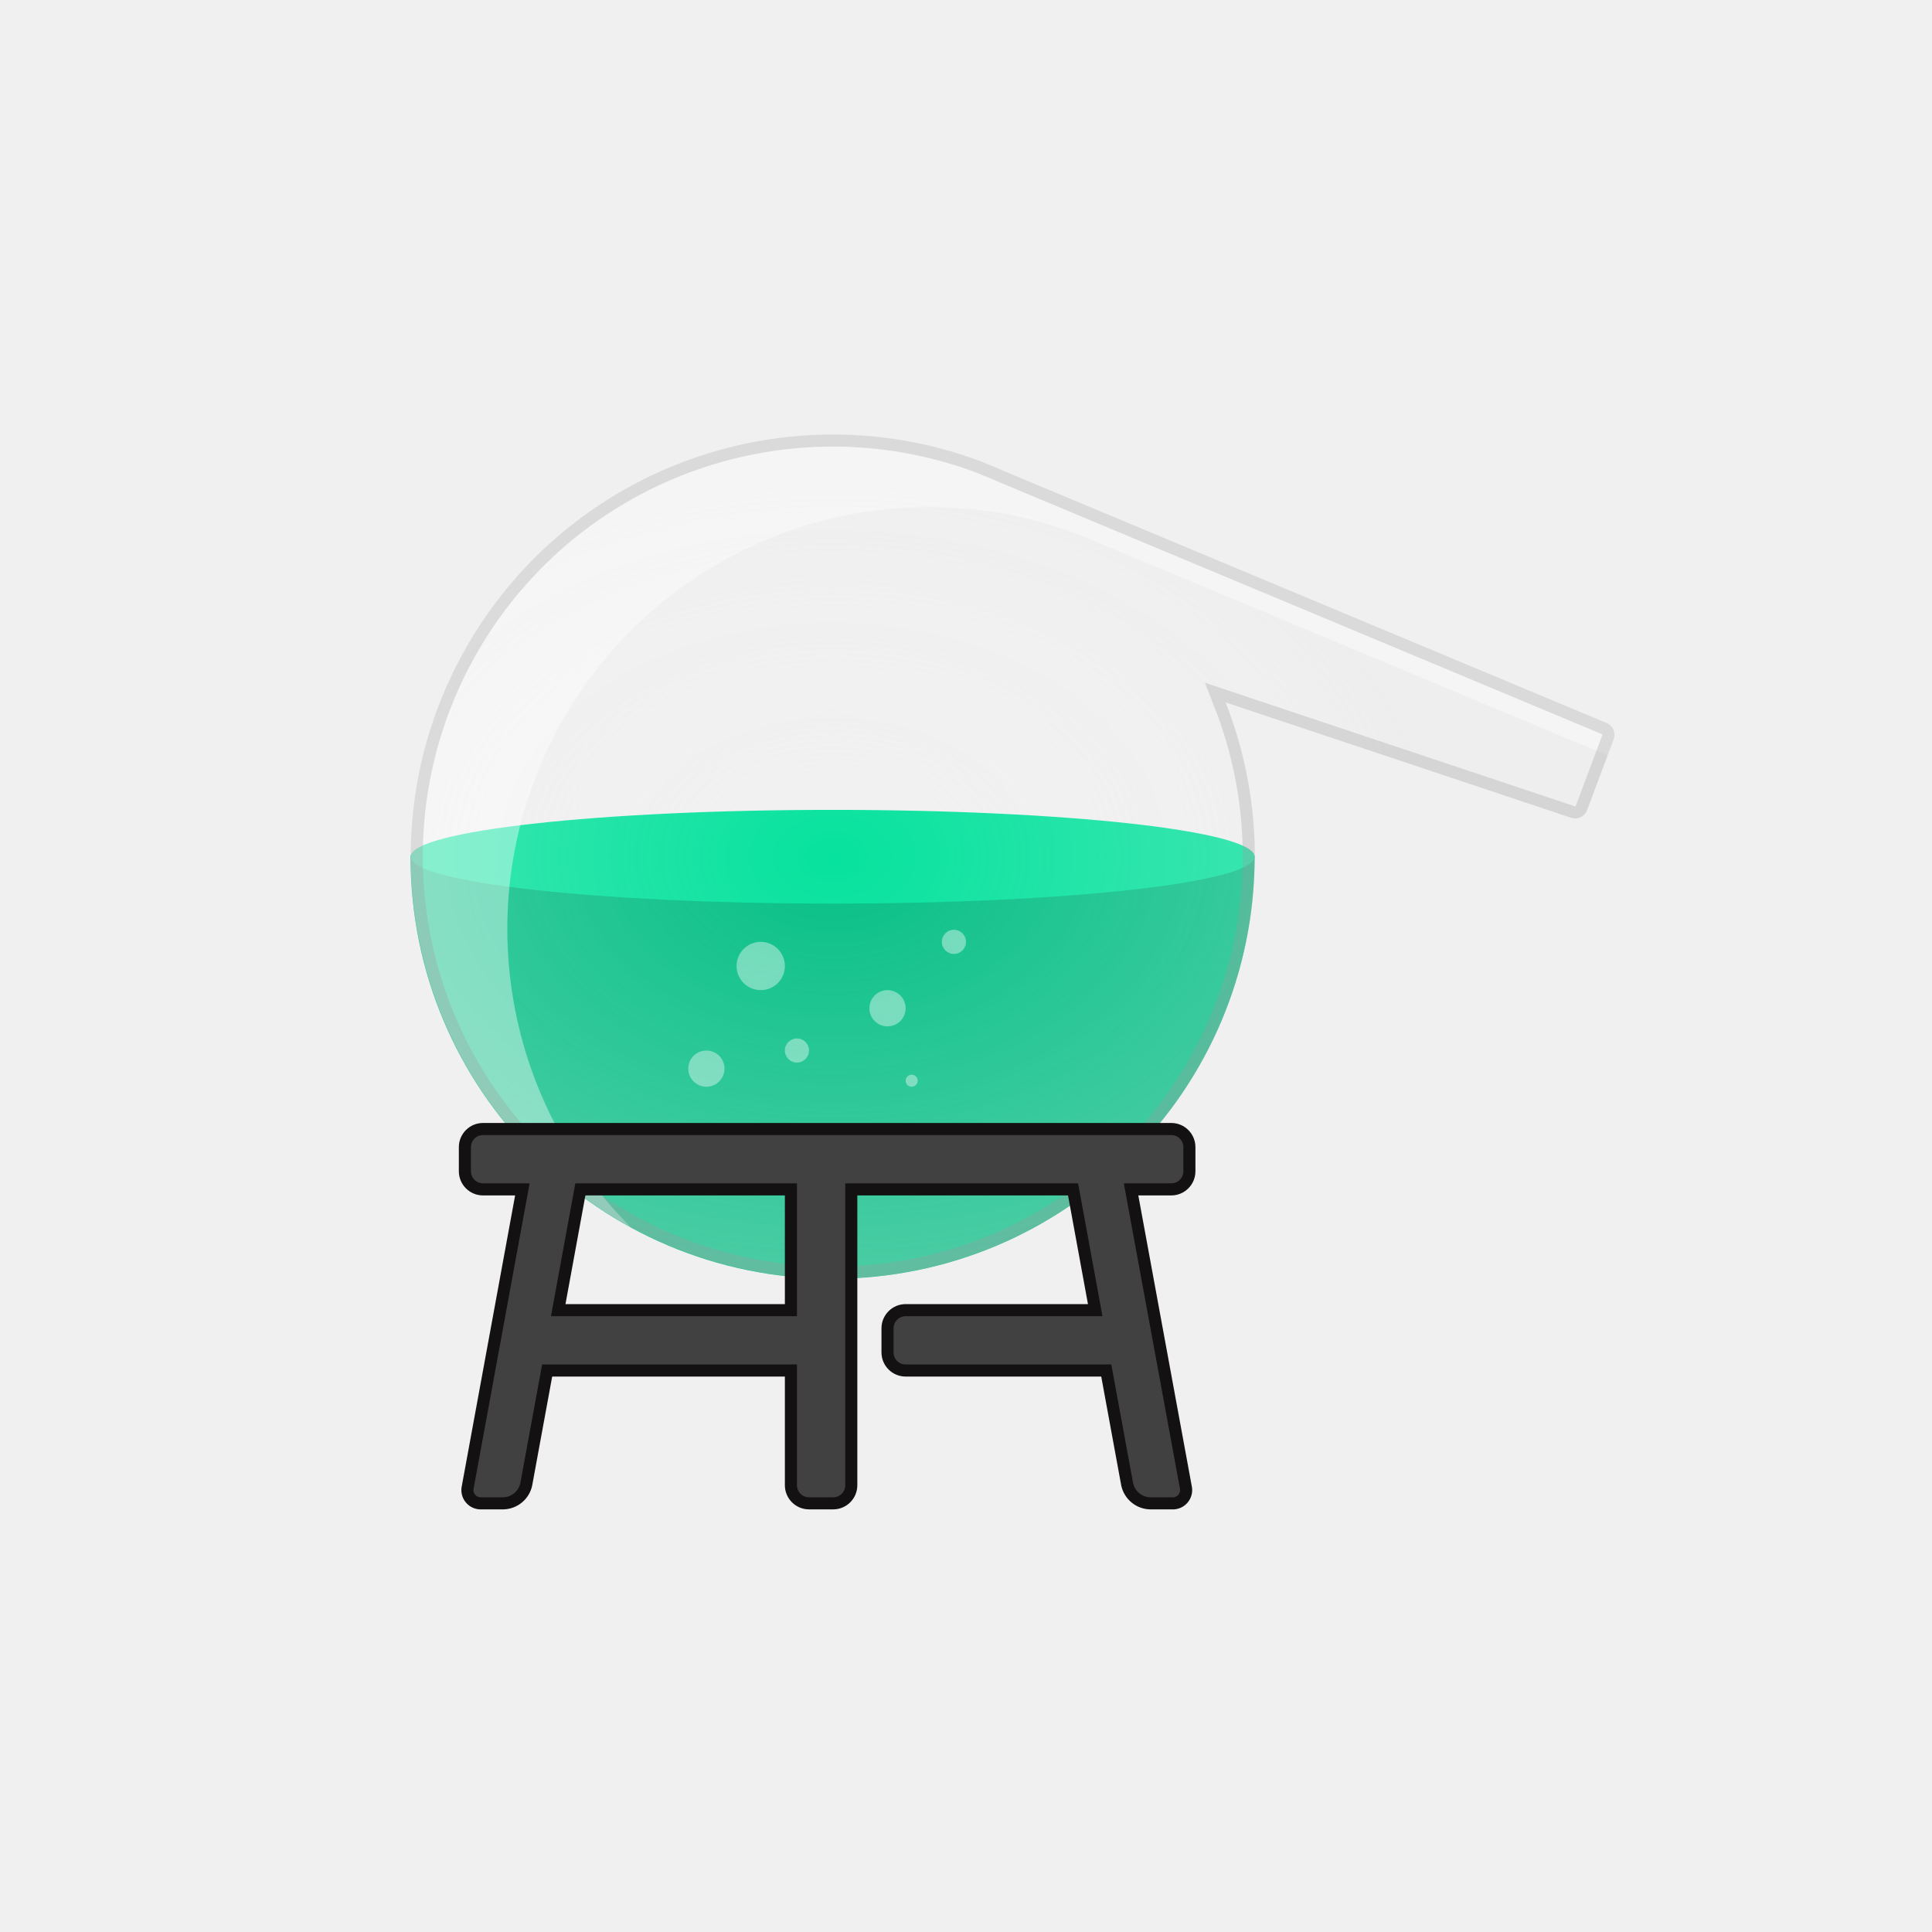
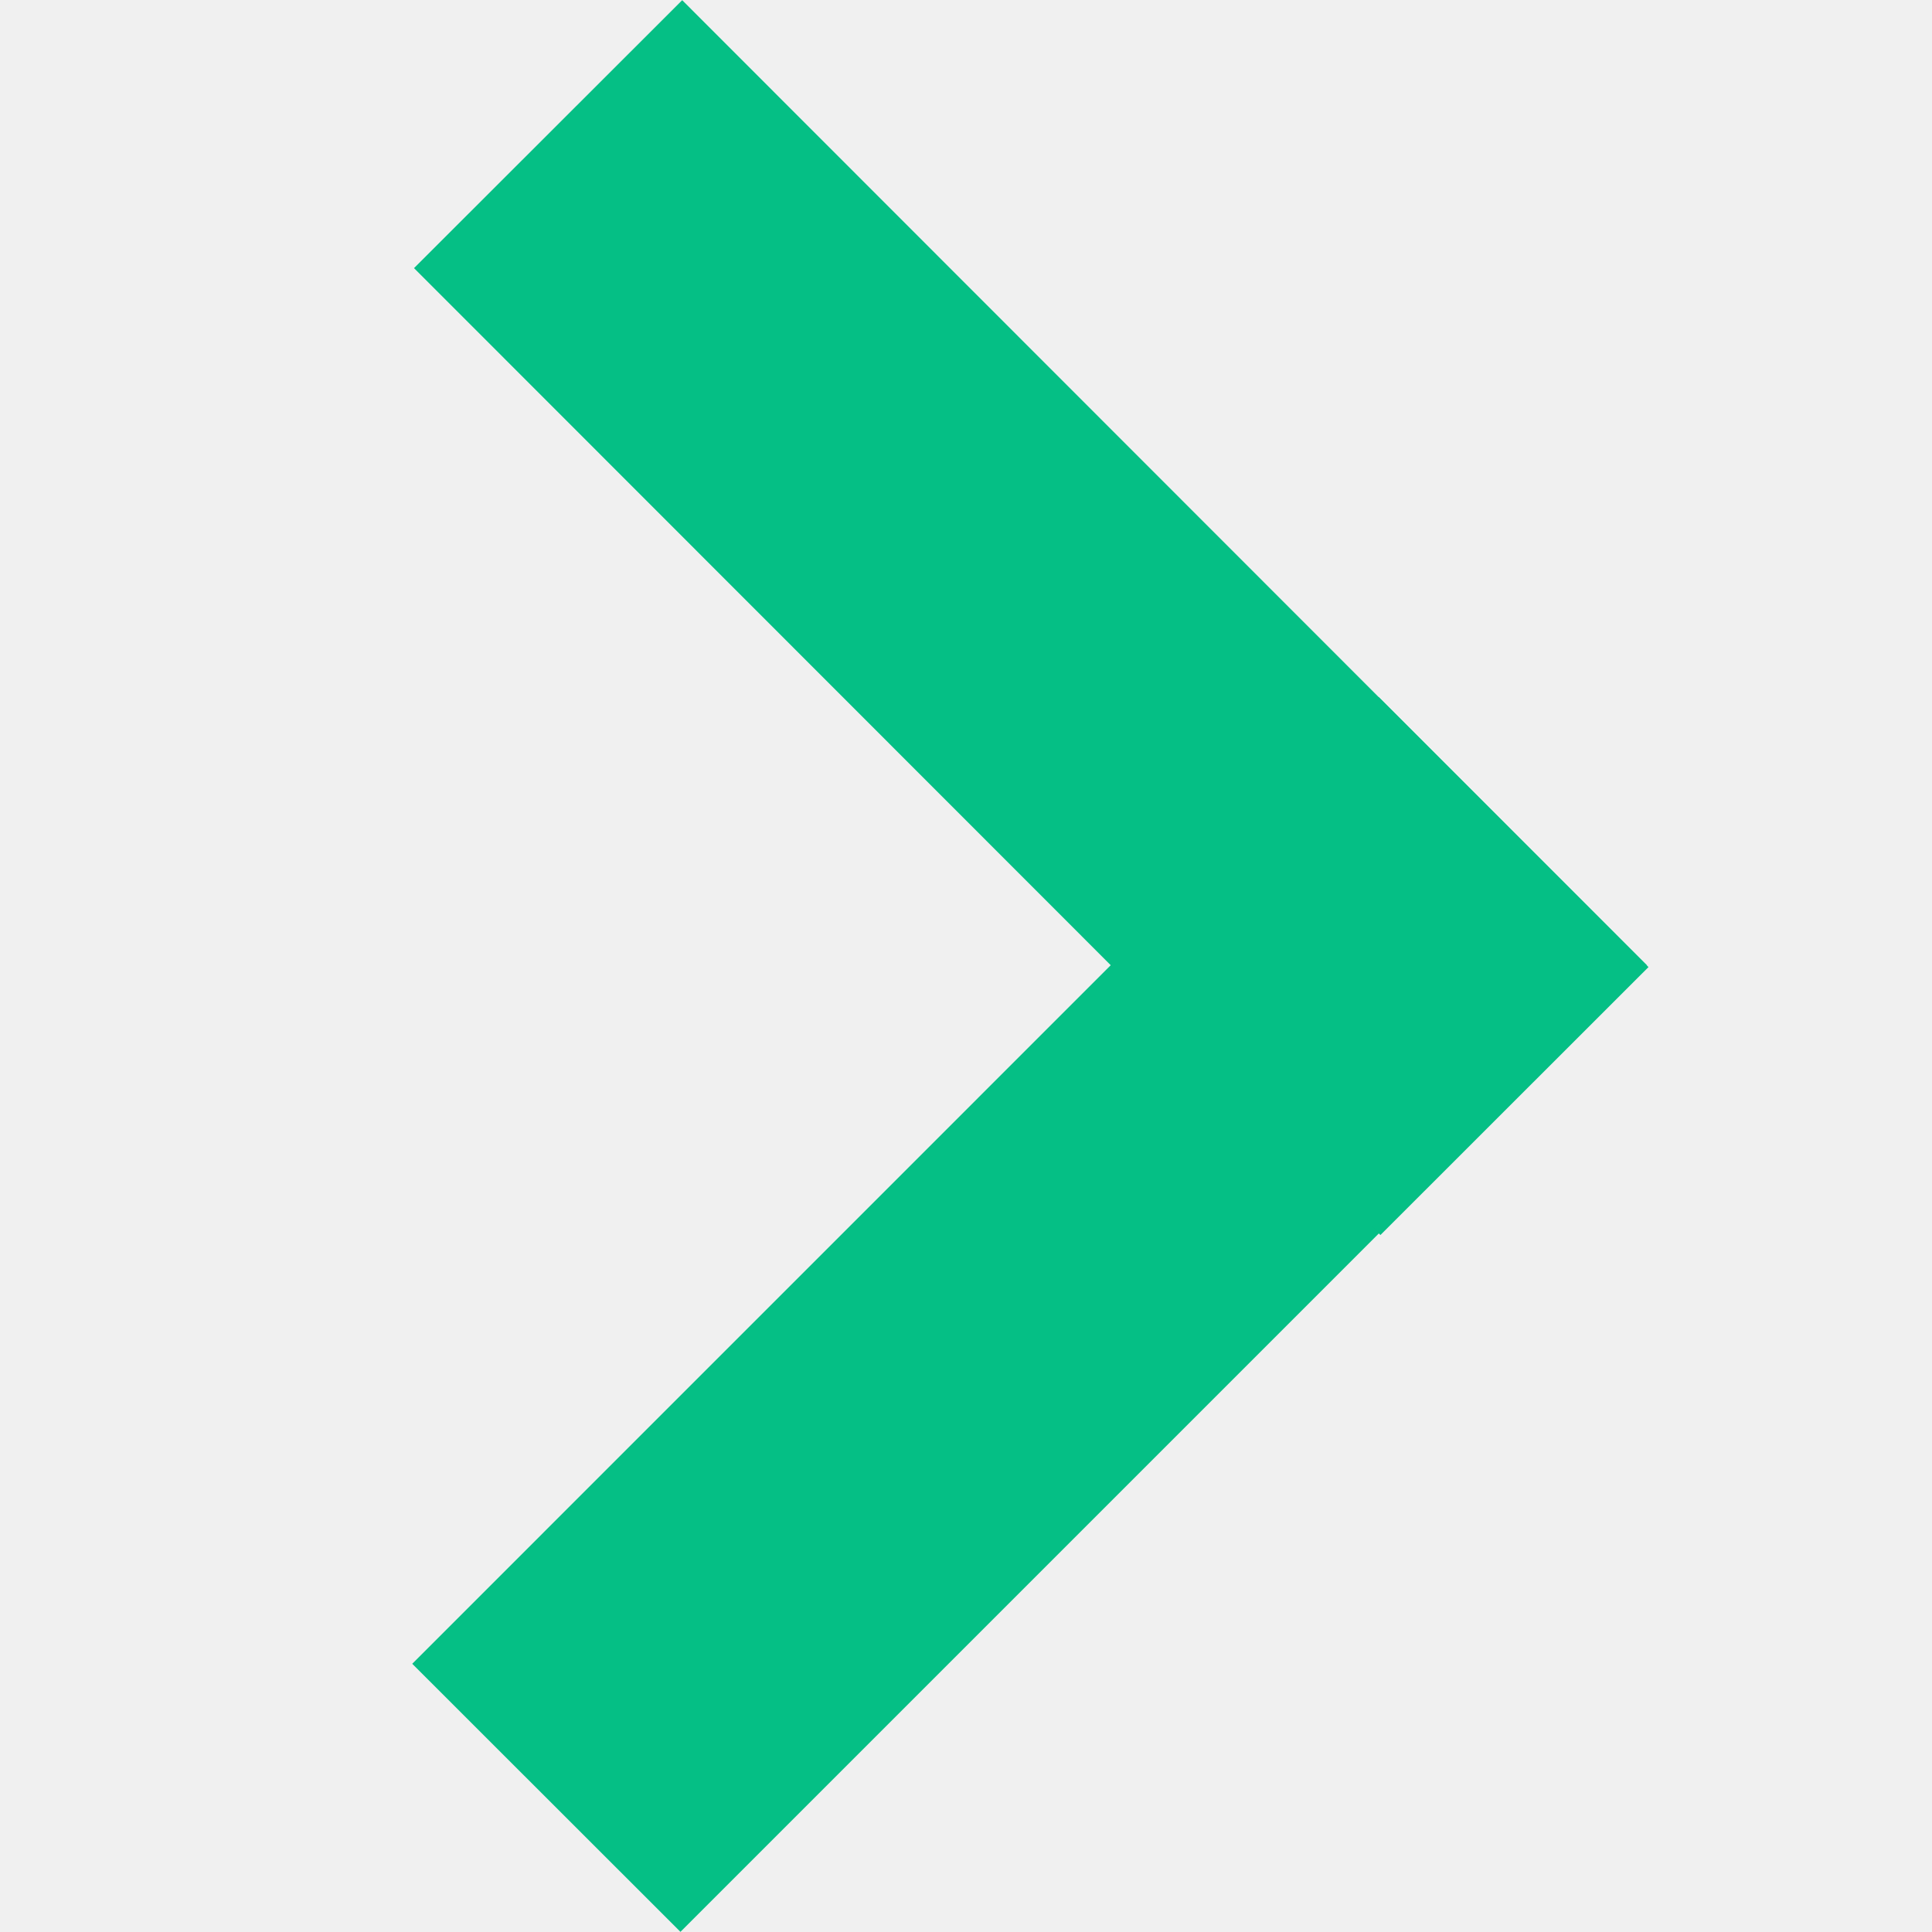
- <svg xmlns="http://www.w3.org/2000/svg" xmlns:xlink="http://www.w3.org/1999/xlink" width="60" height="60" viewBox="0 0 160 160">
-   <defs>
-     <radialGradient id="c" cx="35.06%" r="49.91%" fx="35.06%" fy="50%">
-       <stop stop-color="#FFFFFF" stop-opacity="0" offset="0%" />
-       <stop stop-color="#EAEAEA" stop-opacity=".3" offset="100%" />
-     </radialGradient>
-     <path id="a" d="M67.5 22.17A34.95 34.95 0 1 1 47.52 2.32l.06.04c.56.21 1.12.44 1.66.69l49.82 20.83c.52.22.77.81.58 1.33l-2.21 5.9c-.2.51-.78.79-1.3.62L67.5 22.17z" />
-     <filter id="d" width="200%" height="200%" x="-50%" y="-50%" filterUnits="objectBoundingBox">
-       <feOffset dx="8" dy="6" in="SourceAlpha" result="shadowOffsetInner1" />
-       <feComposite in="shadowOffsetInner1" in2="SourceAlpha" operator="arithmetic" k2="-1" k3="1" result="shadowInnerInner1" />
-       <feColorMatrix values="0 0 0 0 1 0 0 0 0 1 0 0 0 0 1 0 0 0 0.4 0" in="shadowInnerInner1" />
-     </filter>
-     <mask id="e" width="99.71" height="69.9" x="0" y="0" fill="white">
-       <use xlink:href="#a" />
-     </mask>
-     <path id="b" d="M50.45 6H33v24a2 2 0 0 1-2 2h-2a2 2 0 0 1-2-2v-9H7.73l-1.66 9.04A2.49 2.49 0 0 1 3.7 32H1.9a1.6 1.6 0 0 1-1.65-1.96L4.66 6H1.99A2 2 0 0 1 0 4V2a2 2 0 0 1 2-2h57a2 2 0 0 1 2 2v2a2 2 0 0 1-2 2h-2.73l4.42 24.04A1.6 1.6 0 0 1 59.04 32h-1.81a2.5 2.5 0 0 1-2.37-1.96L53.2 21H37a2 2 0 0 1-2-2v-2c0-1.1.9-2 2-2h15.1l-1.65-9zM10.48 6l-1.65 9H27V6H10.48z" />
-     <mask id="f" width="61" height="32" x="0" y="0" fill="white">
-       <use xlink:href="#b" />
-     </mask>
-   </defs>
-   <g fill="none" fill-rule="evenodd" transform="translate(34 36)">
-     <path fill="#05BF85" d="M34.95 69.9A34.95 34.95 0 0 0 69.9 34.95c0-3.33-69.9-3.33-69.9 0A34.95 34.95 0 0 0 34.95 69.9z" />
-     <ellipse cx="34.95" cy="34.95" fill="#06E29D" rx="34.95" ry="3.88" />
-     <circle cx="29" cy="44" r="2" fill="#FFFFFF" fill-opacity=".4" />
-     <circle cx="41.5" cy="53.5" r=".5" fill="#FFFFFF" fill-opacity=".4" />
-     <circle cx="39.5" cy="47.5" r="1.5" fill="#FFFFFF" fill-opacity=".4" />
-     <circle cx="24.5" cy="52.5" r="1.5" fill="#FFFFFF" fill-opacity=".4" />
-     <circle cx="32" cy="51" r="1" fill="#FFFFFF" fill-opacity=".4" />
-     <circle cx="45" cy="42" r="1" fill="#FFFFFF" fill-opacity=".4" />
-     <use fill="url(#c)" xlink:href="#a" />
-     <use fill="black" filter="url(#d)" xlink:href="#a" />
-     <use stroke="#9C9C9C" stroke-opacity=".3" stroke-width="2" mask="url(#e)" xlink:href="#a" />
-     <g fill="#414141" stroke="#131111" stroke-width="2" transform="translate(4 57)">
-       <use mask="url(#f)" xlink:href="#b" />
-     </g>
-   </g>
+ <svg xmlns="http://www.w3.org/2000/svg" version="1.1" id="Layer_1" x="0px" y="0px" width="35px" height="35px" viewBox="0 0 120 120" enable-background="new 0 0 120 120" xml:space="preserve">
+   <defs id="defs4551" />
+   <polygon fill="#010101" points="102.296,59.957 42.264,119.99 25.605,103.34 85.639,43.299 " id="polygon4544" style="fill:#05bf85;fill-opacity:1" />
+   <polygon fill="#010101" points="85.74,76.71 25.715,16.653 42.373,0.011 102.391,60.067 " id="polygon4546" style="fill:#05bf85;fill-opacity:1" />
</svg>
